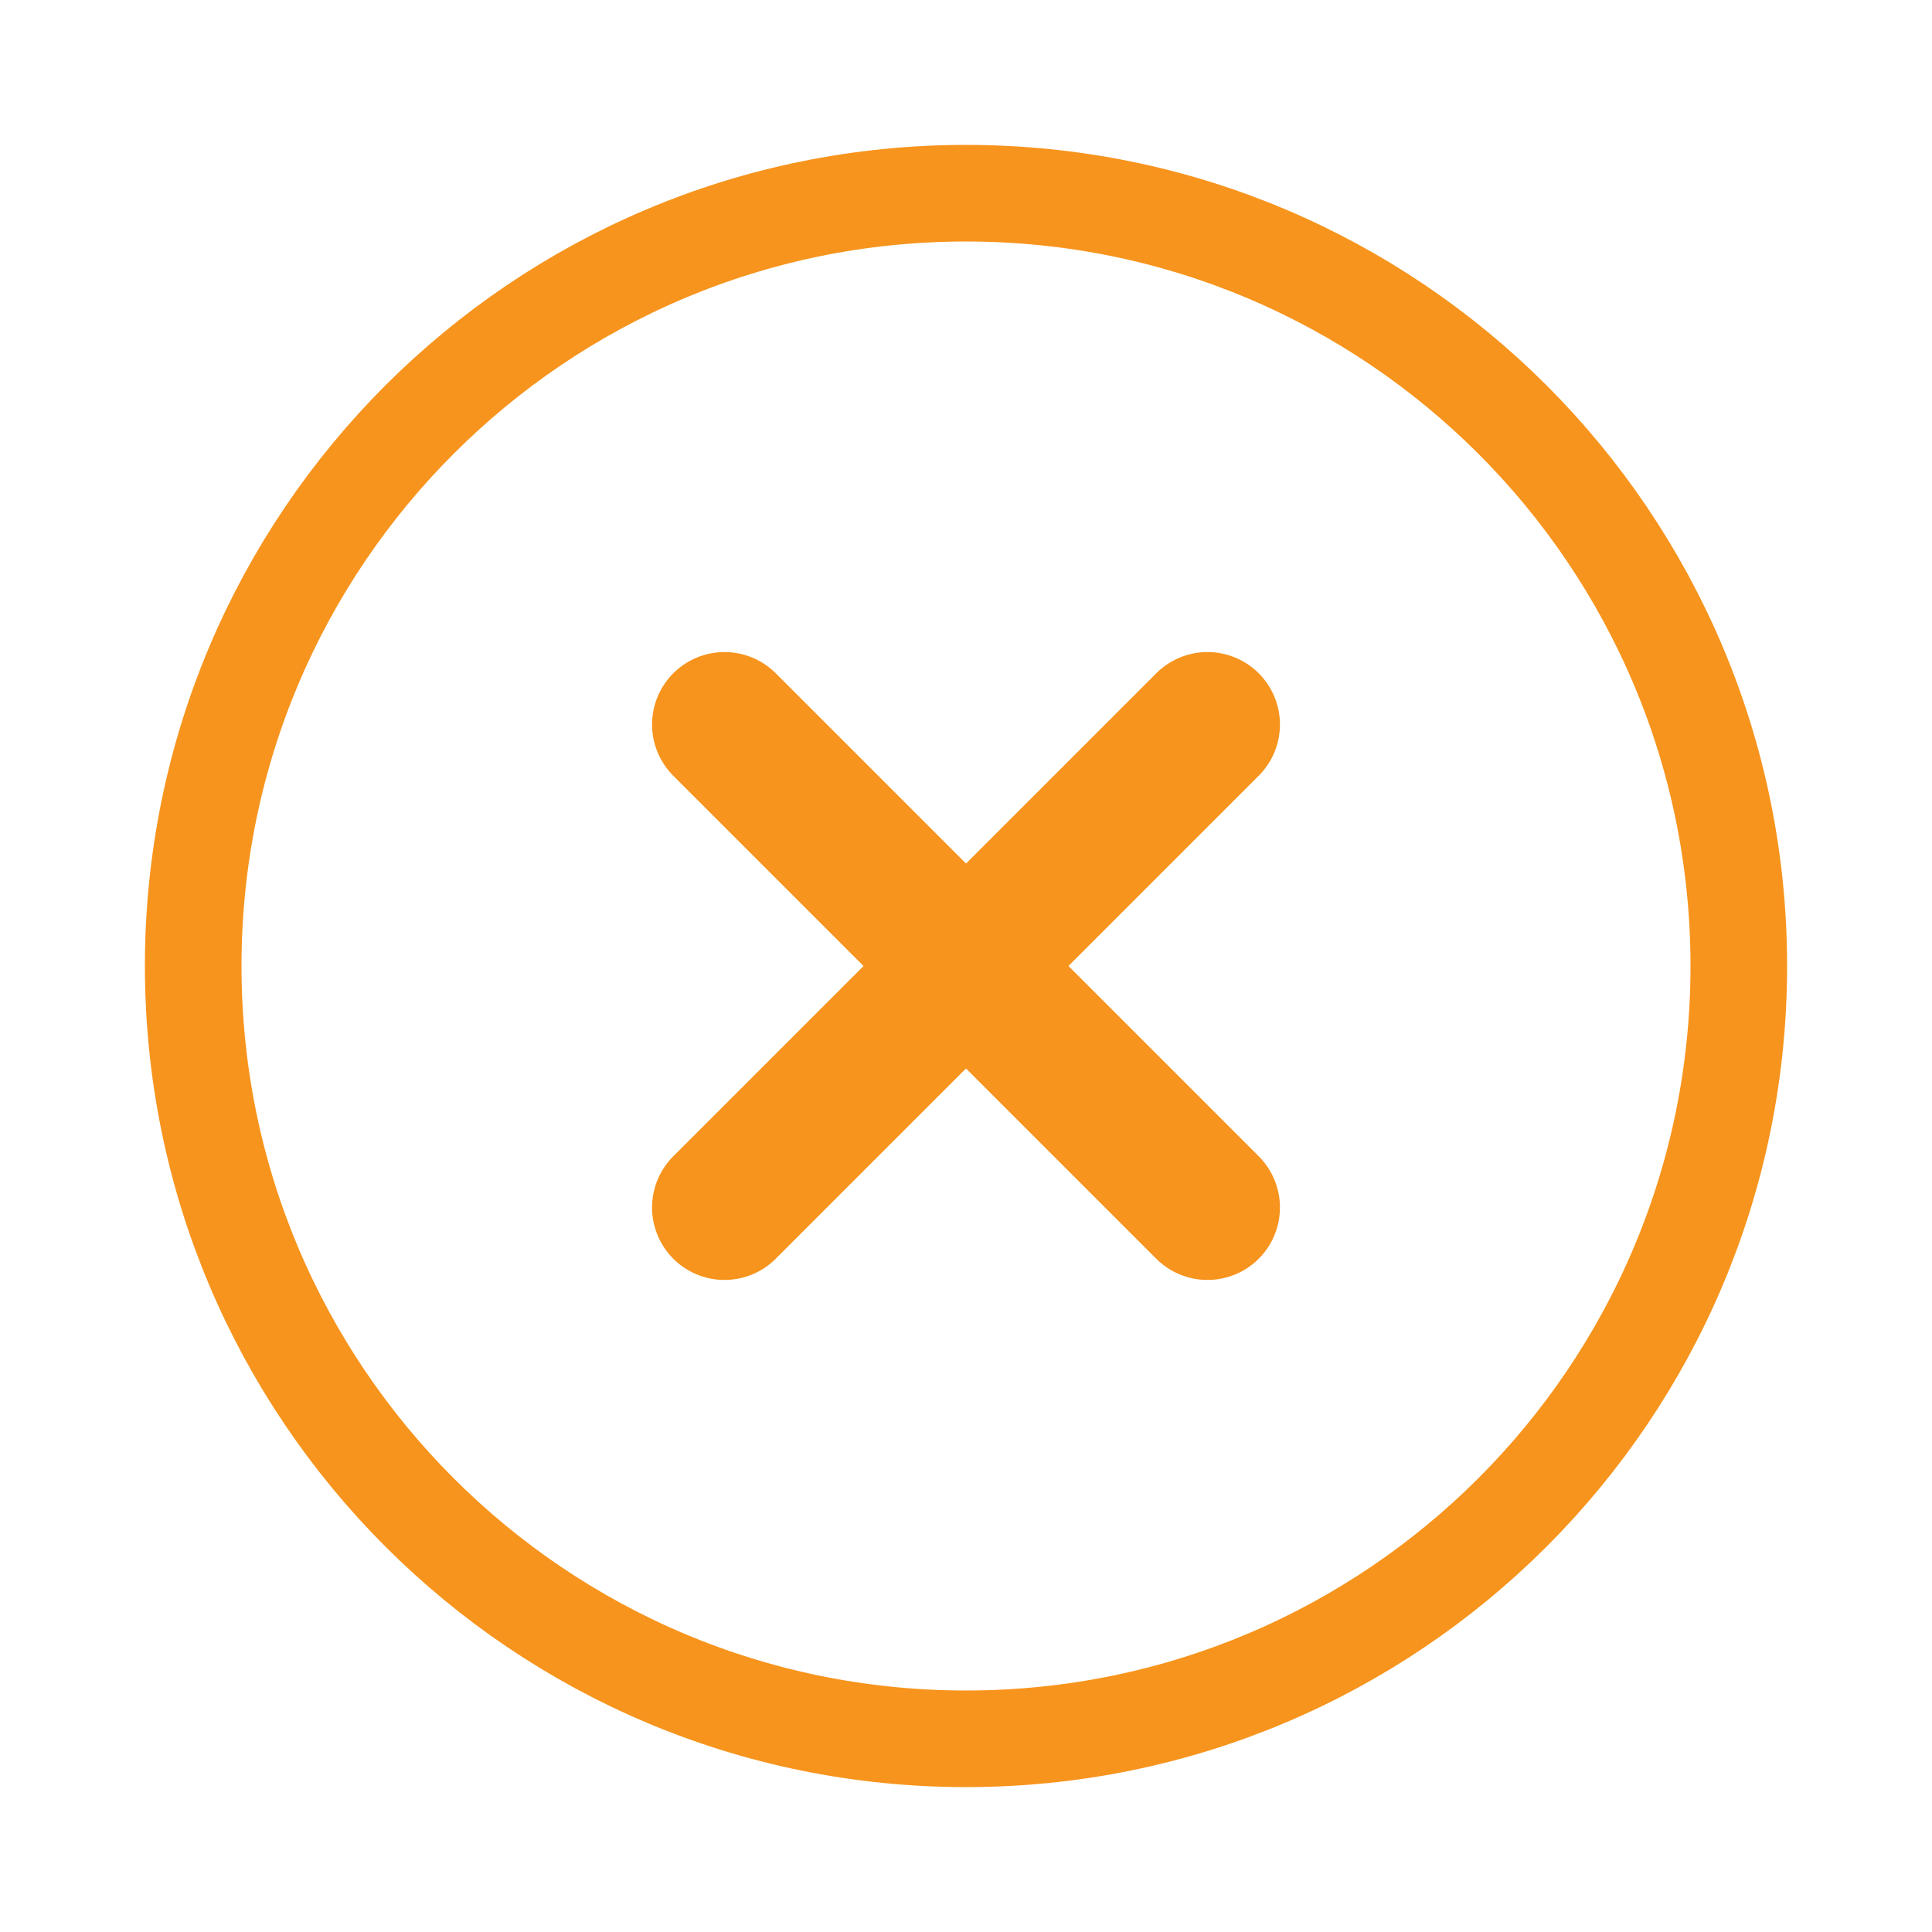
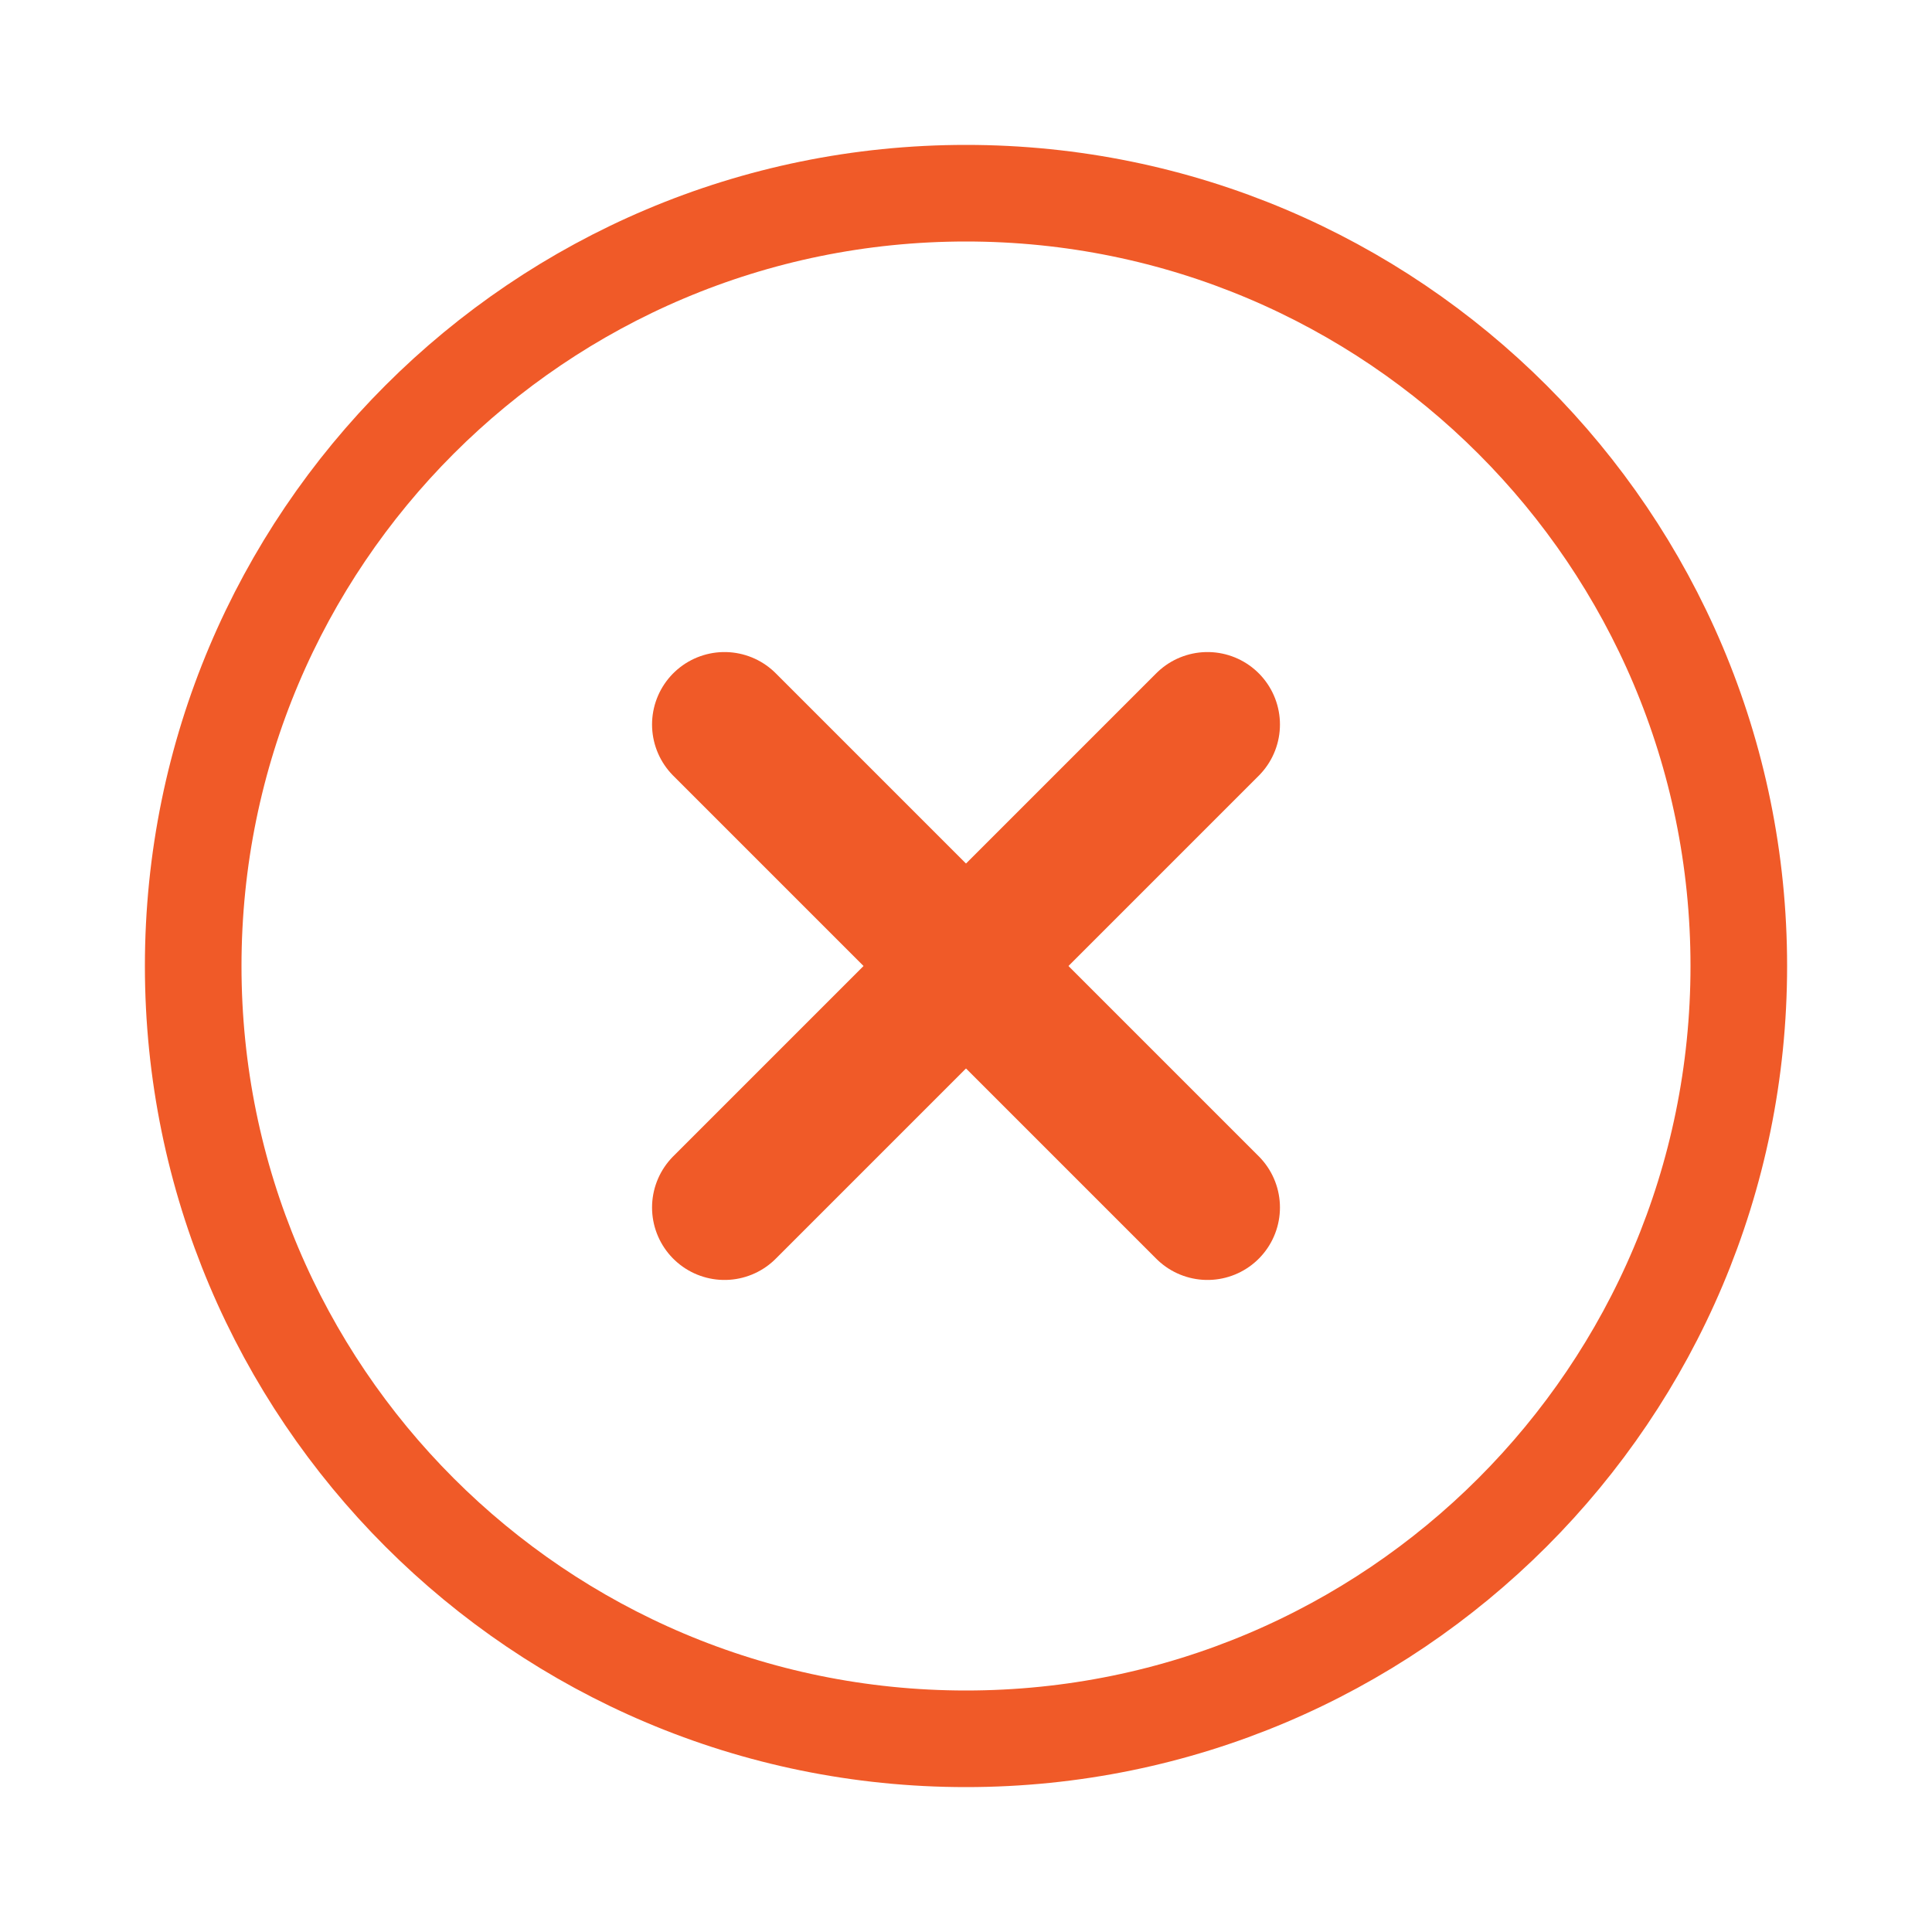
<svg xmlns="http://www.w3.org/2000/svg" id="mount" viewBox="0 0 40 40">
  <defs>
    <style>
      .cls-1 {
-         stroke-width: 2px;
+         stroke-width: 3px;
      }

      .cls-1, .cls-2 {
        fill: none;
-         stroke: #f7941d;
+         stroke: #f05a28;
        stroke-linecap: round;
      }

      .cls-2 {
-         stroke-width: 3px;
+         stroke-width: 2px;
      }
    </style>
  </defs>
-   <circle class="cls-1" cx="20" cy="20" r="16" />
-   <line class="cls-2" x1="15" y1="15" x2="25" y2="25" />
-   <line class="cls-2" x1="15" y1="25" x2="25" y2="15" />
+   <circle class="cls-2" cx="20" cy="20" r="16" />
+   <line class="cls-1" x1="15" y1="15" x2="25" y2="25" />
+   <line class="cls-1" x1="15" y1="25" x2="25" y2="15" />
</svg>
